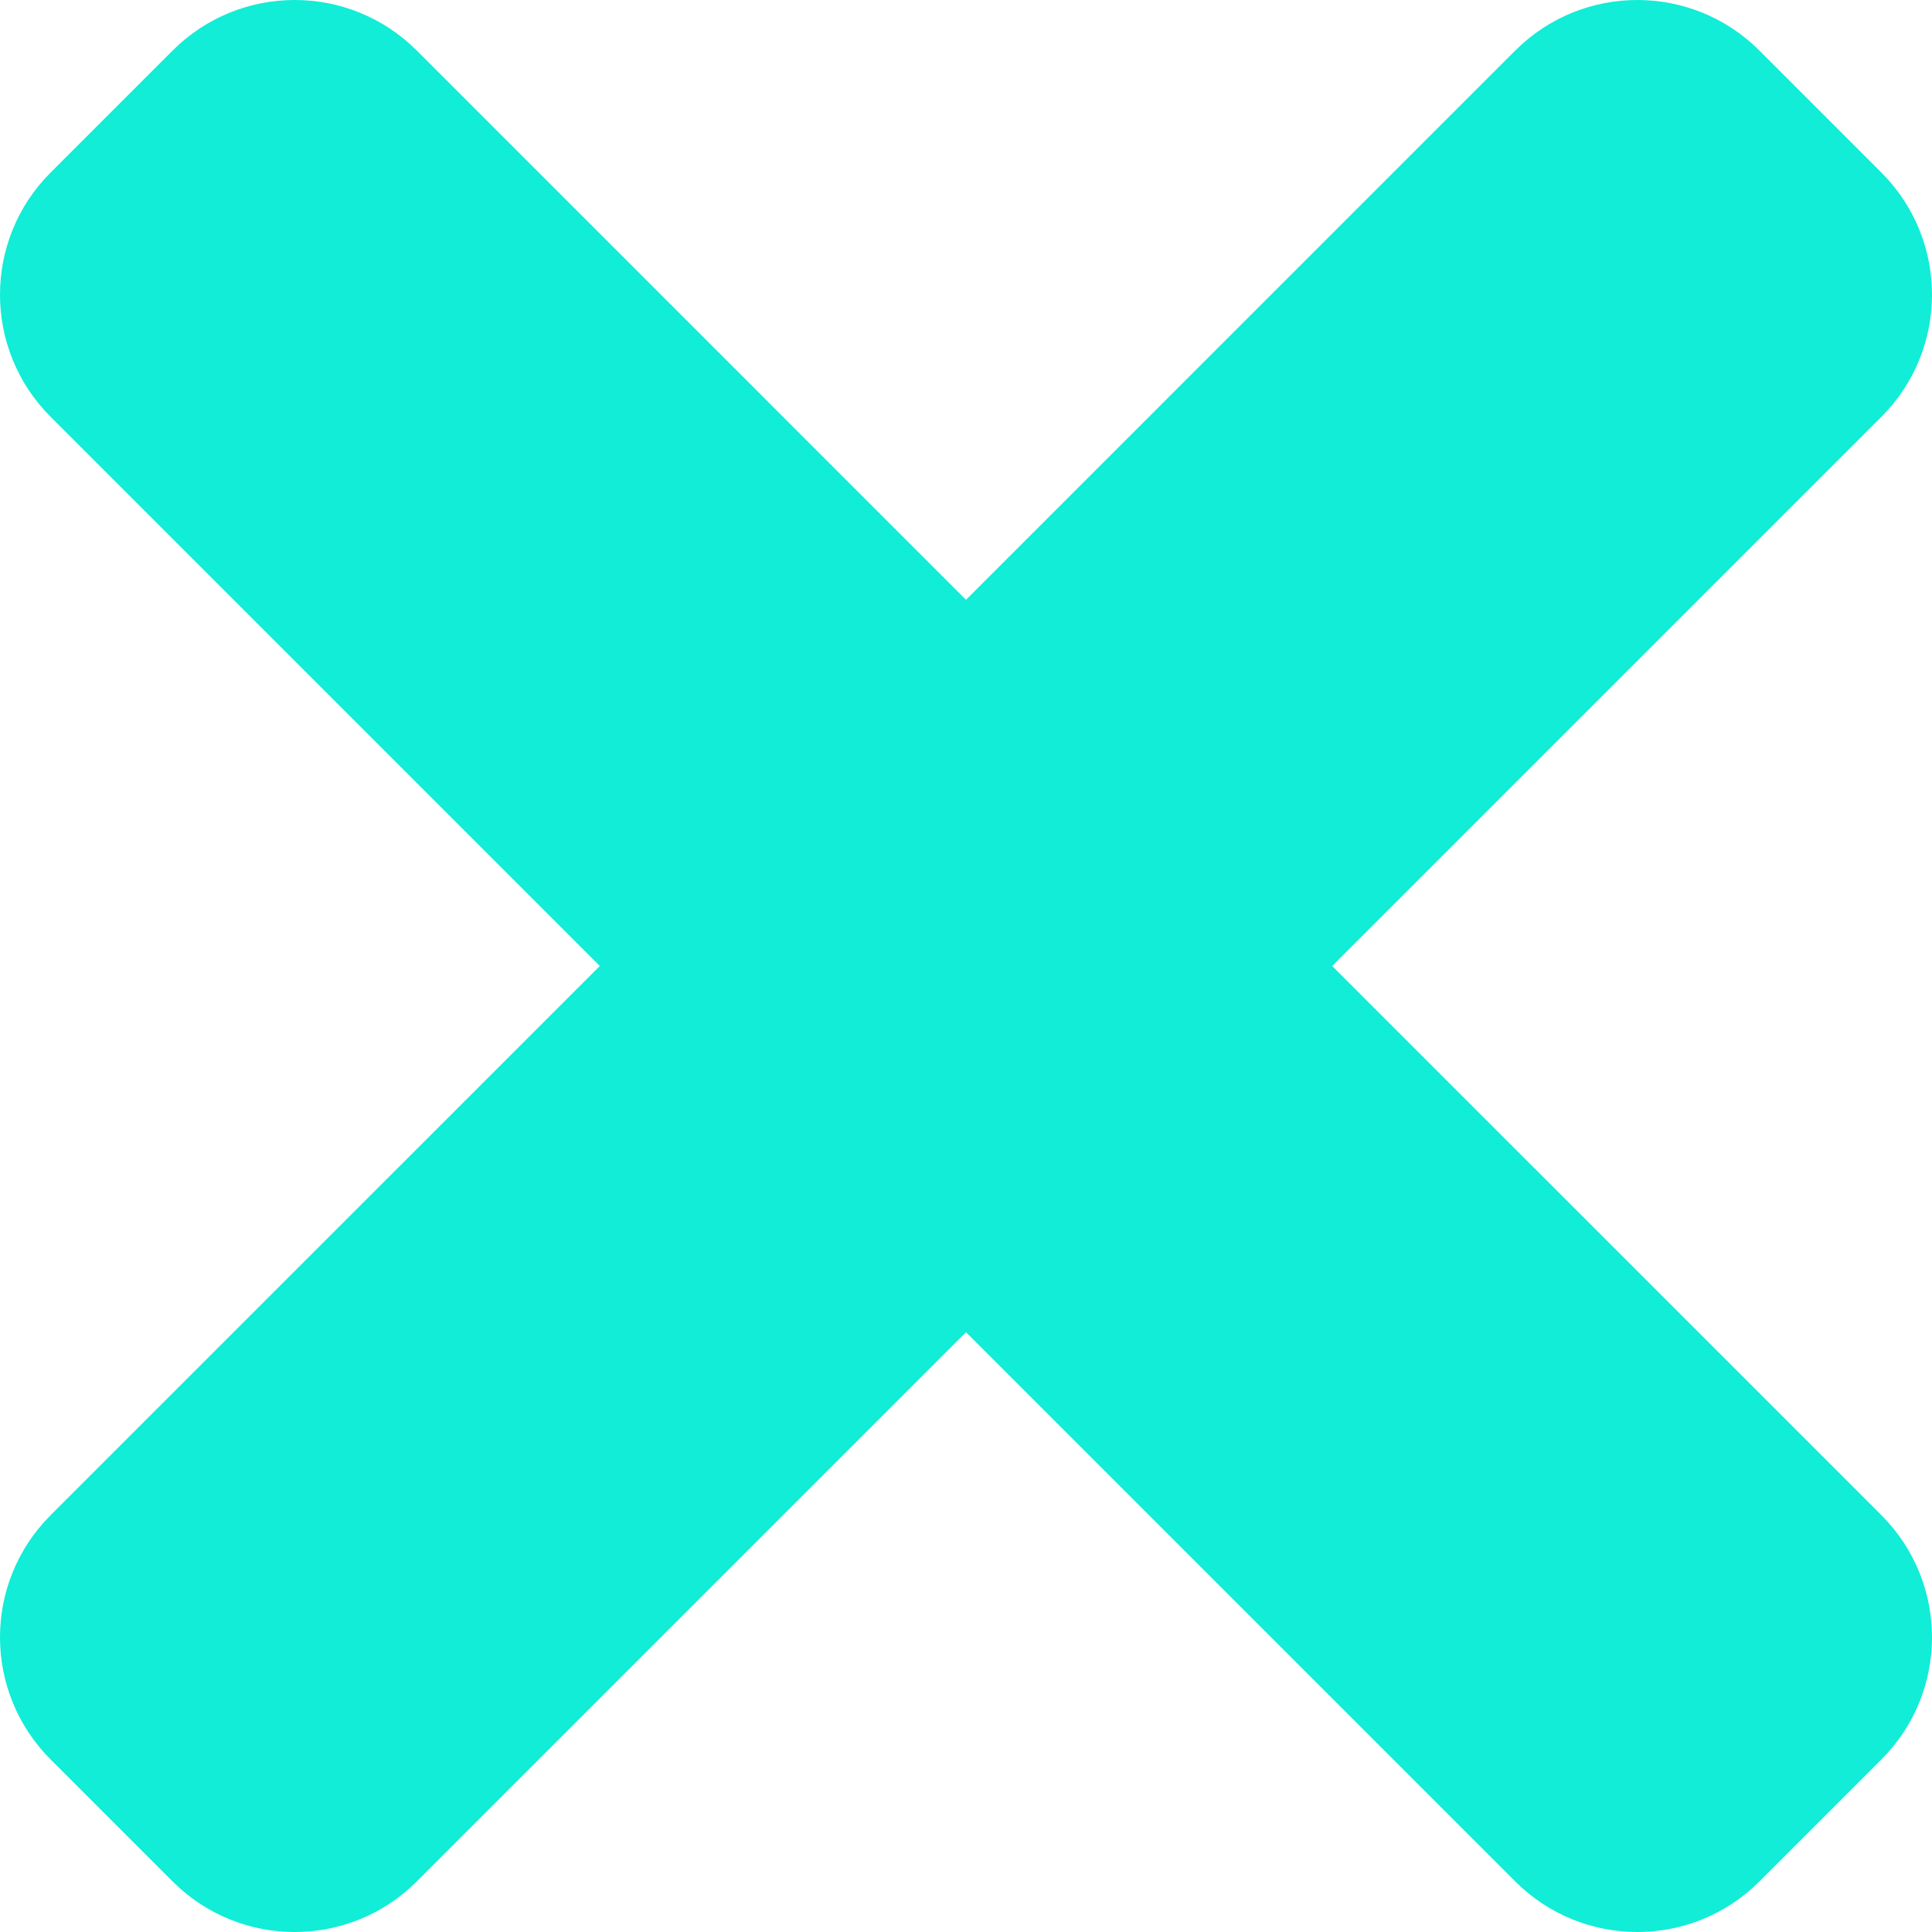
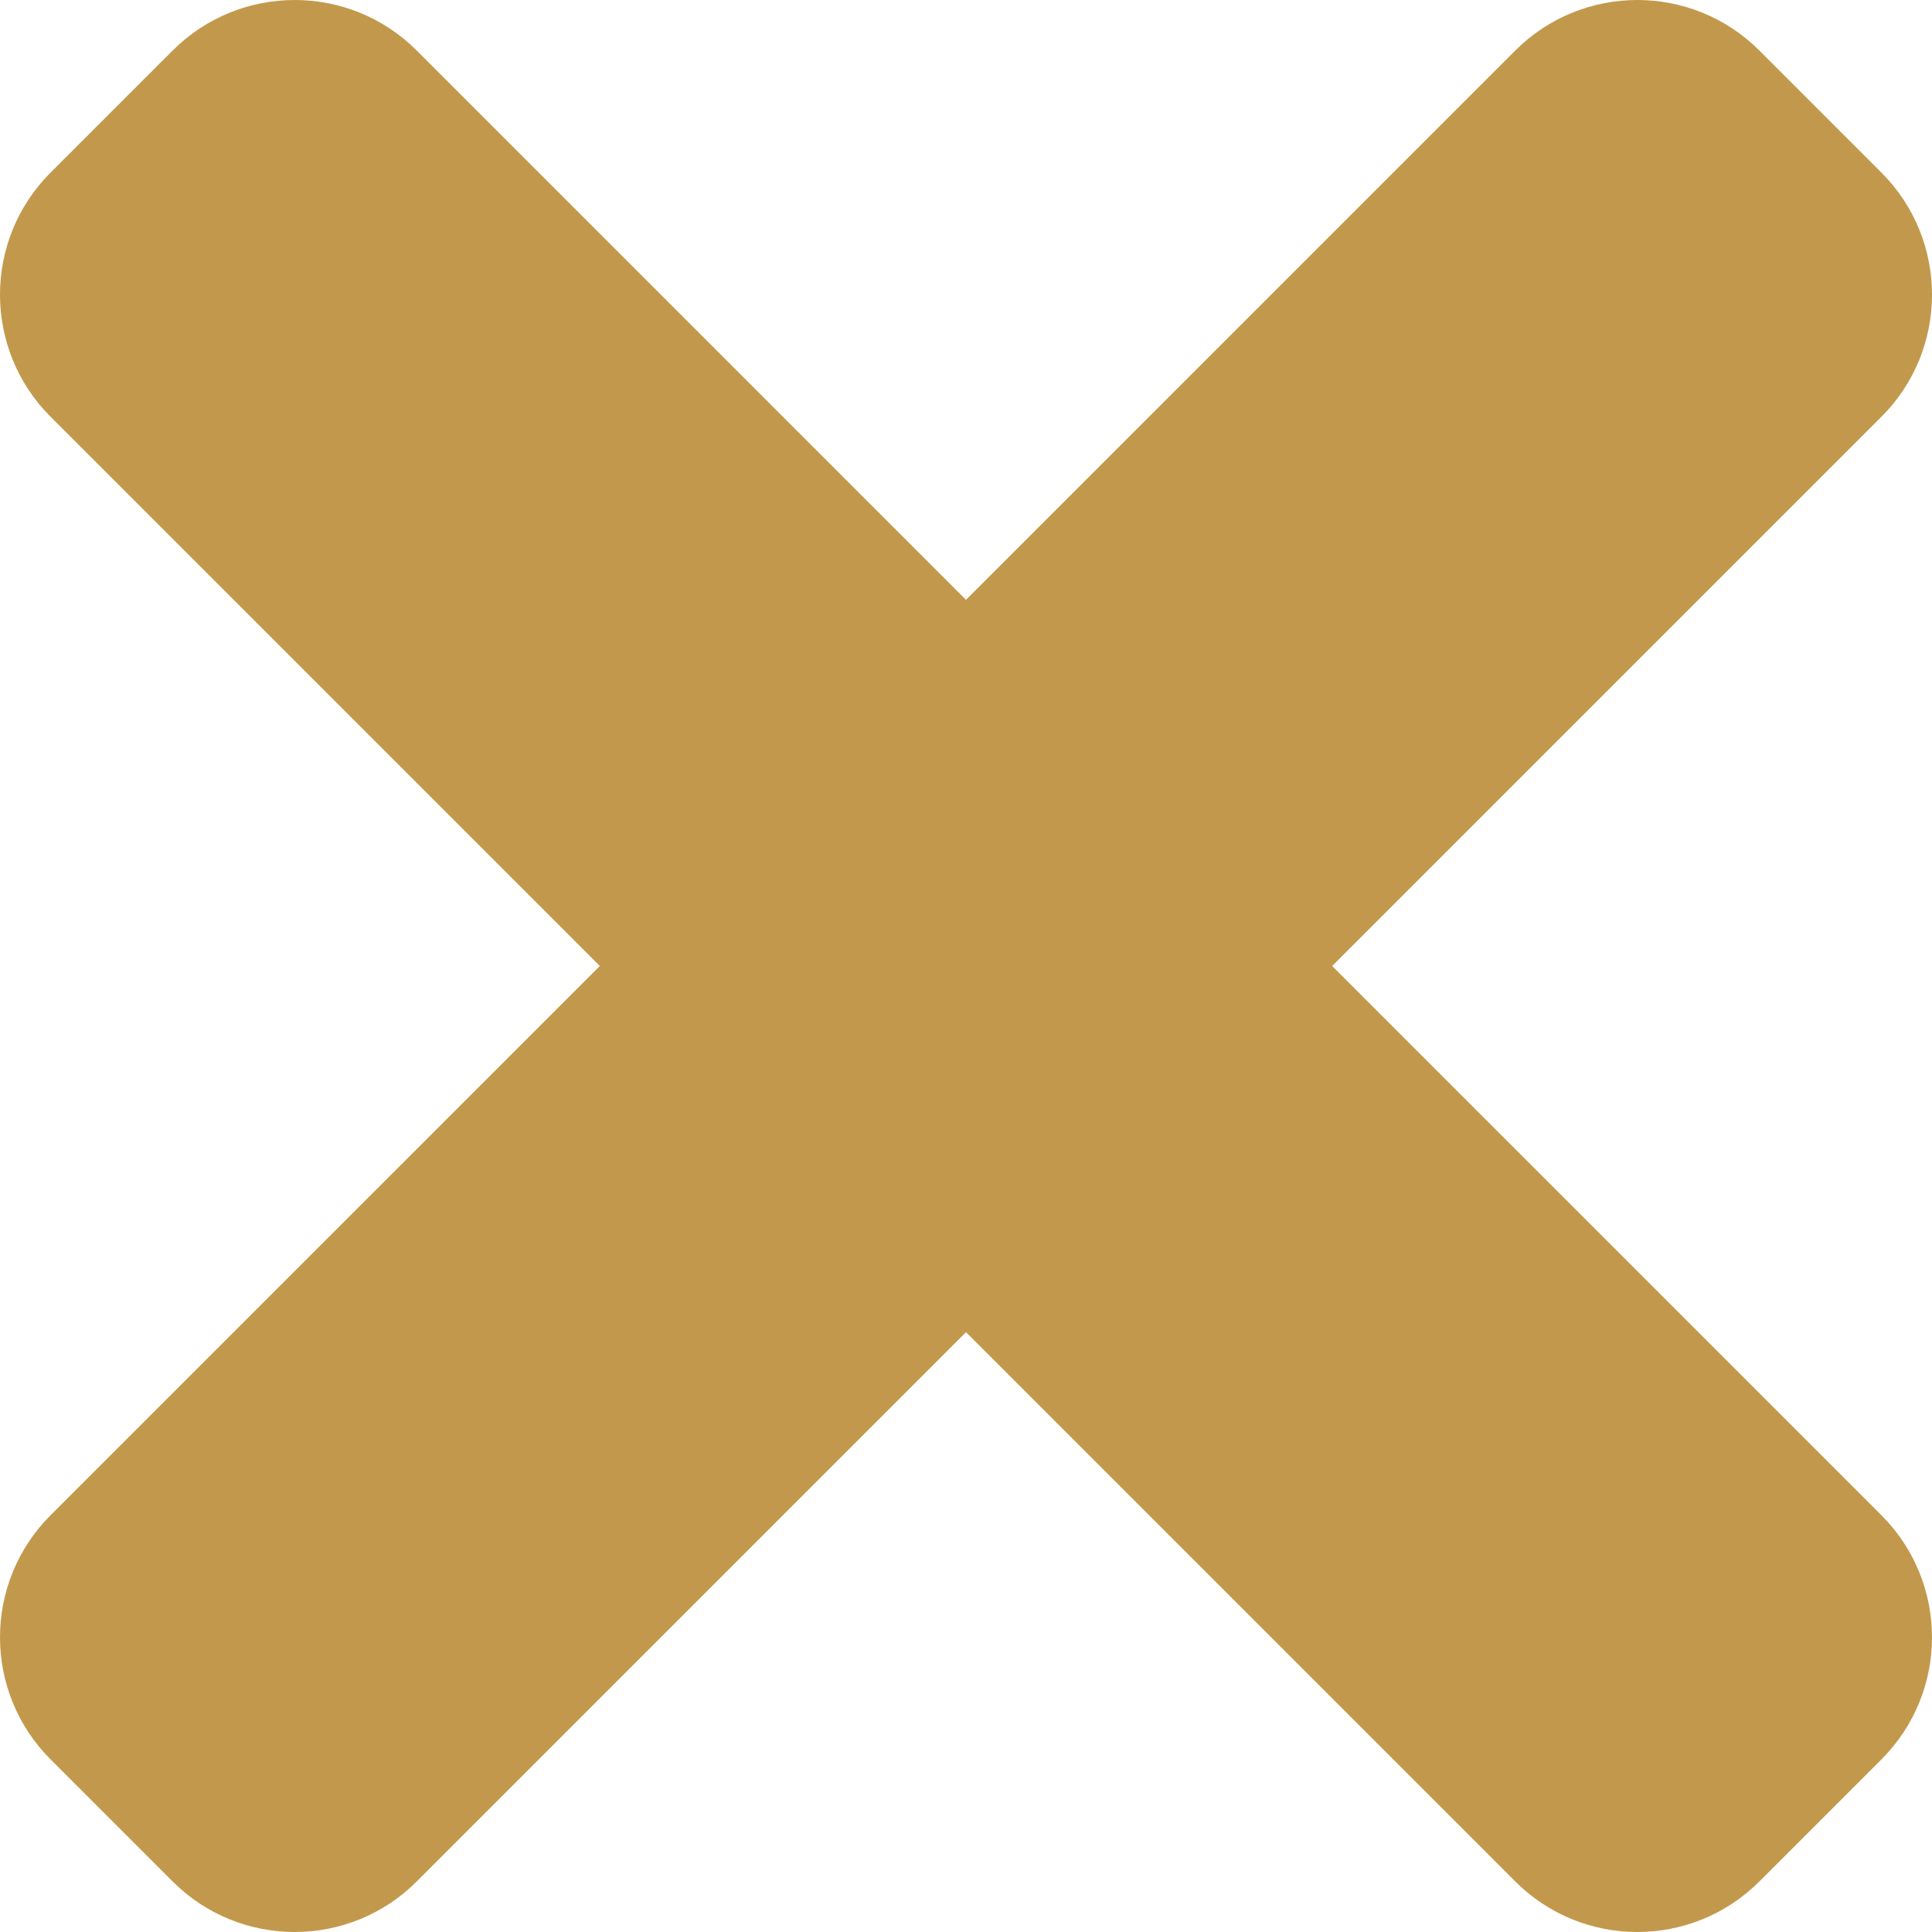
<svg xmlns="http://www.w3.org/2000/svg" height="352" width="352" id="svg4" version="1.1" viewBox="0 0 352 352" role="img" class="svg-inline--fa fa-times fa-w-11" data-icon="times" data-prefix="fas" focusable="false" aria-hidden="true">
  <defs id="defs8" />
-   <path fill="#11edd7" id="path2" d="M 242.72,176 342.79,75.93 c 12.28,-12.28 12.28,-32.19 0,-44.48 L 320.55,9.21 c -12.28,-12.28 -32.19,-12.28 -44.48,0 L 176,109.28 75.93,9.21 C 63.65,-3.07 43.74,-3.07 31.45,9.21 L 9.21,31.45 c -12.28,12.28 -12.28,32.19 0,44.48 L 109.28,176 9.21,276.07 c -12.28,12.28 -12.28,32.19 0,44.48 l 22.24,22.24 c 12.28,12.28 32.2,12.28 44.48,0 L 176,242.72 276.07,342.79 c 12.28,12.28 32.2,12.28 44.48,0 l 22.24,-22.24 c 12.28,-12.28 12.28,-32.19 0,-44.48 z" />
+   <path fill="#c2994c" id="path2" d="M 242.72,176 342.79,75.93 c 12.28,-12.28 12.28,-32.19 0,-44.48 L 320.55,9.21 c -12.28,-12.28 -32.19,-12.28 -44.48,0 L 176,109.28 75.93,9.21 C 63.65,-3.07 43.74,-3.07 31.45,9.21 L 9.21,31.45 c -12.28,12.28 -12.28,32.19 0,44.48 L 109.28,176 9.21,276.07 c -12.28,12.28 -12.28,32.19 0,44.48 l 22.24,22.24 c 12.28,12.28 32.2,12.28 44.48,0 L 176,242.72 276.07,342.79 c 12.28,12.28 32.2,12.28 44.48,0 l 22.24,-22.24 c 12.28,-12.28 12.28,-32.19 0,-44.48 z" />
</svg>
